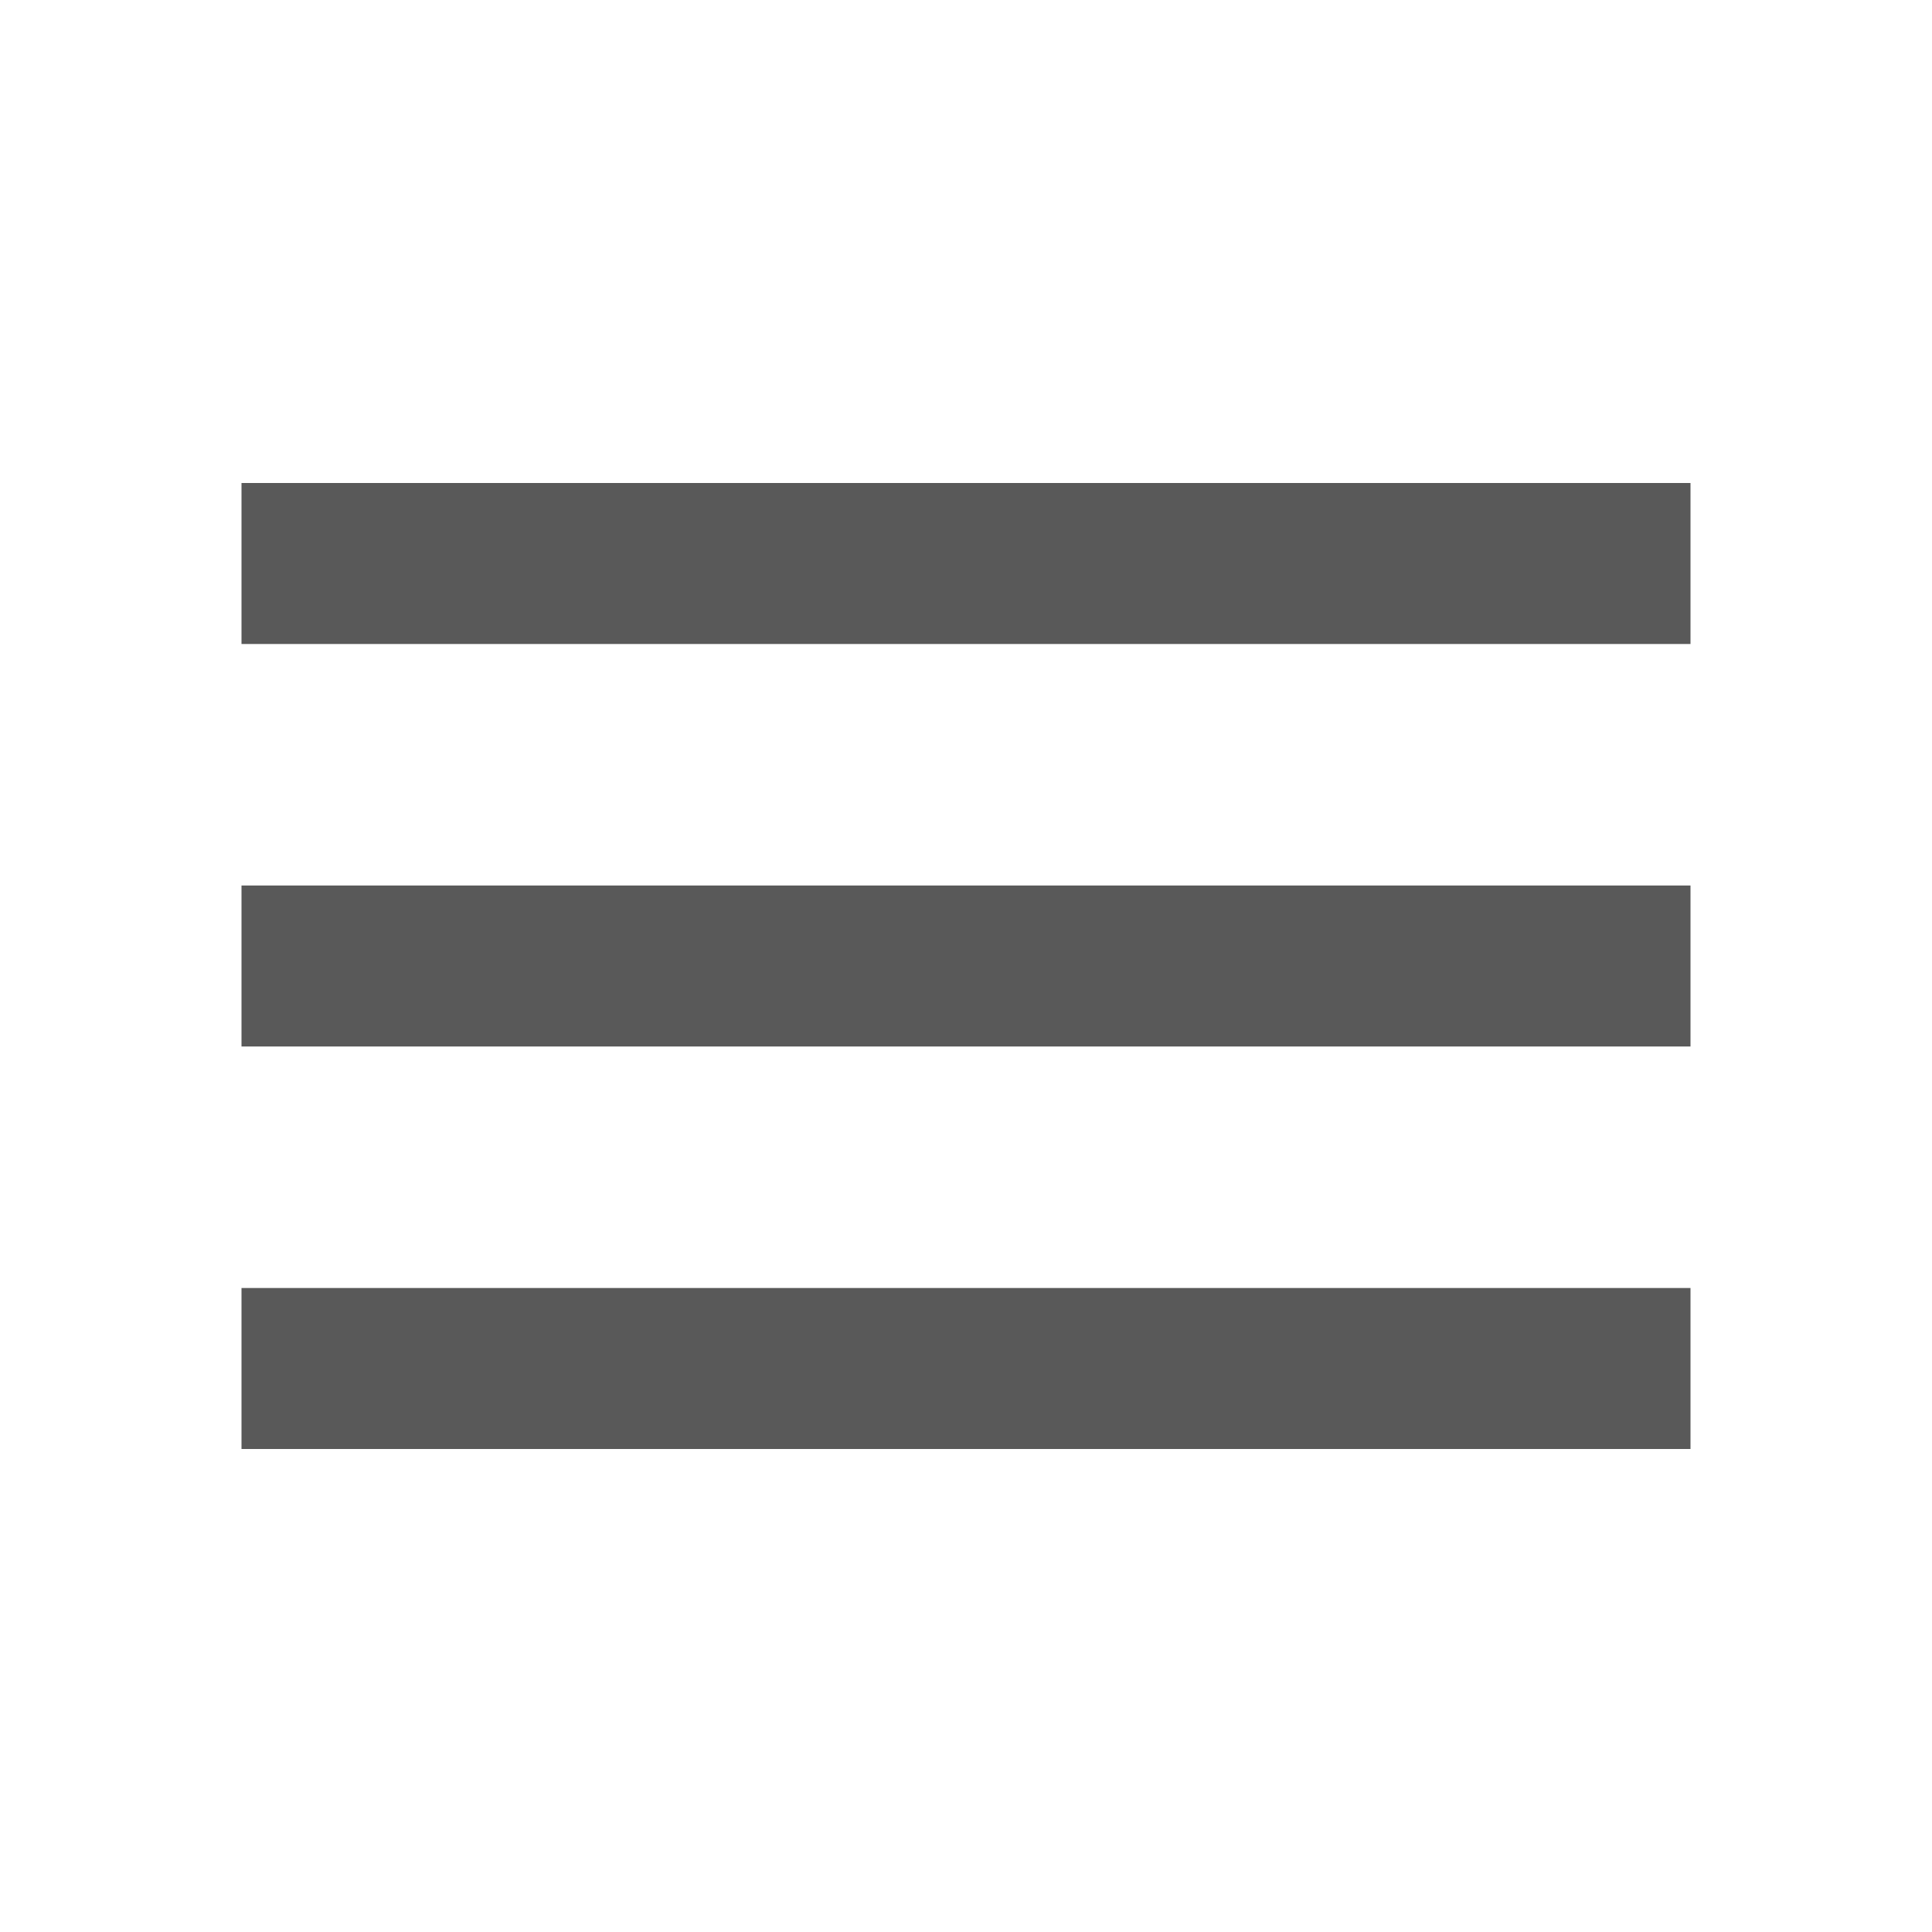
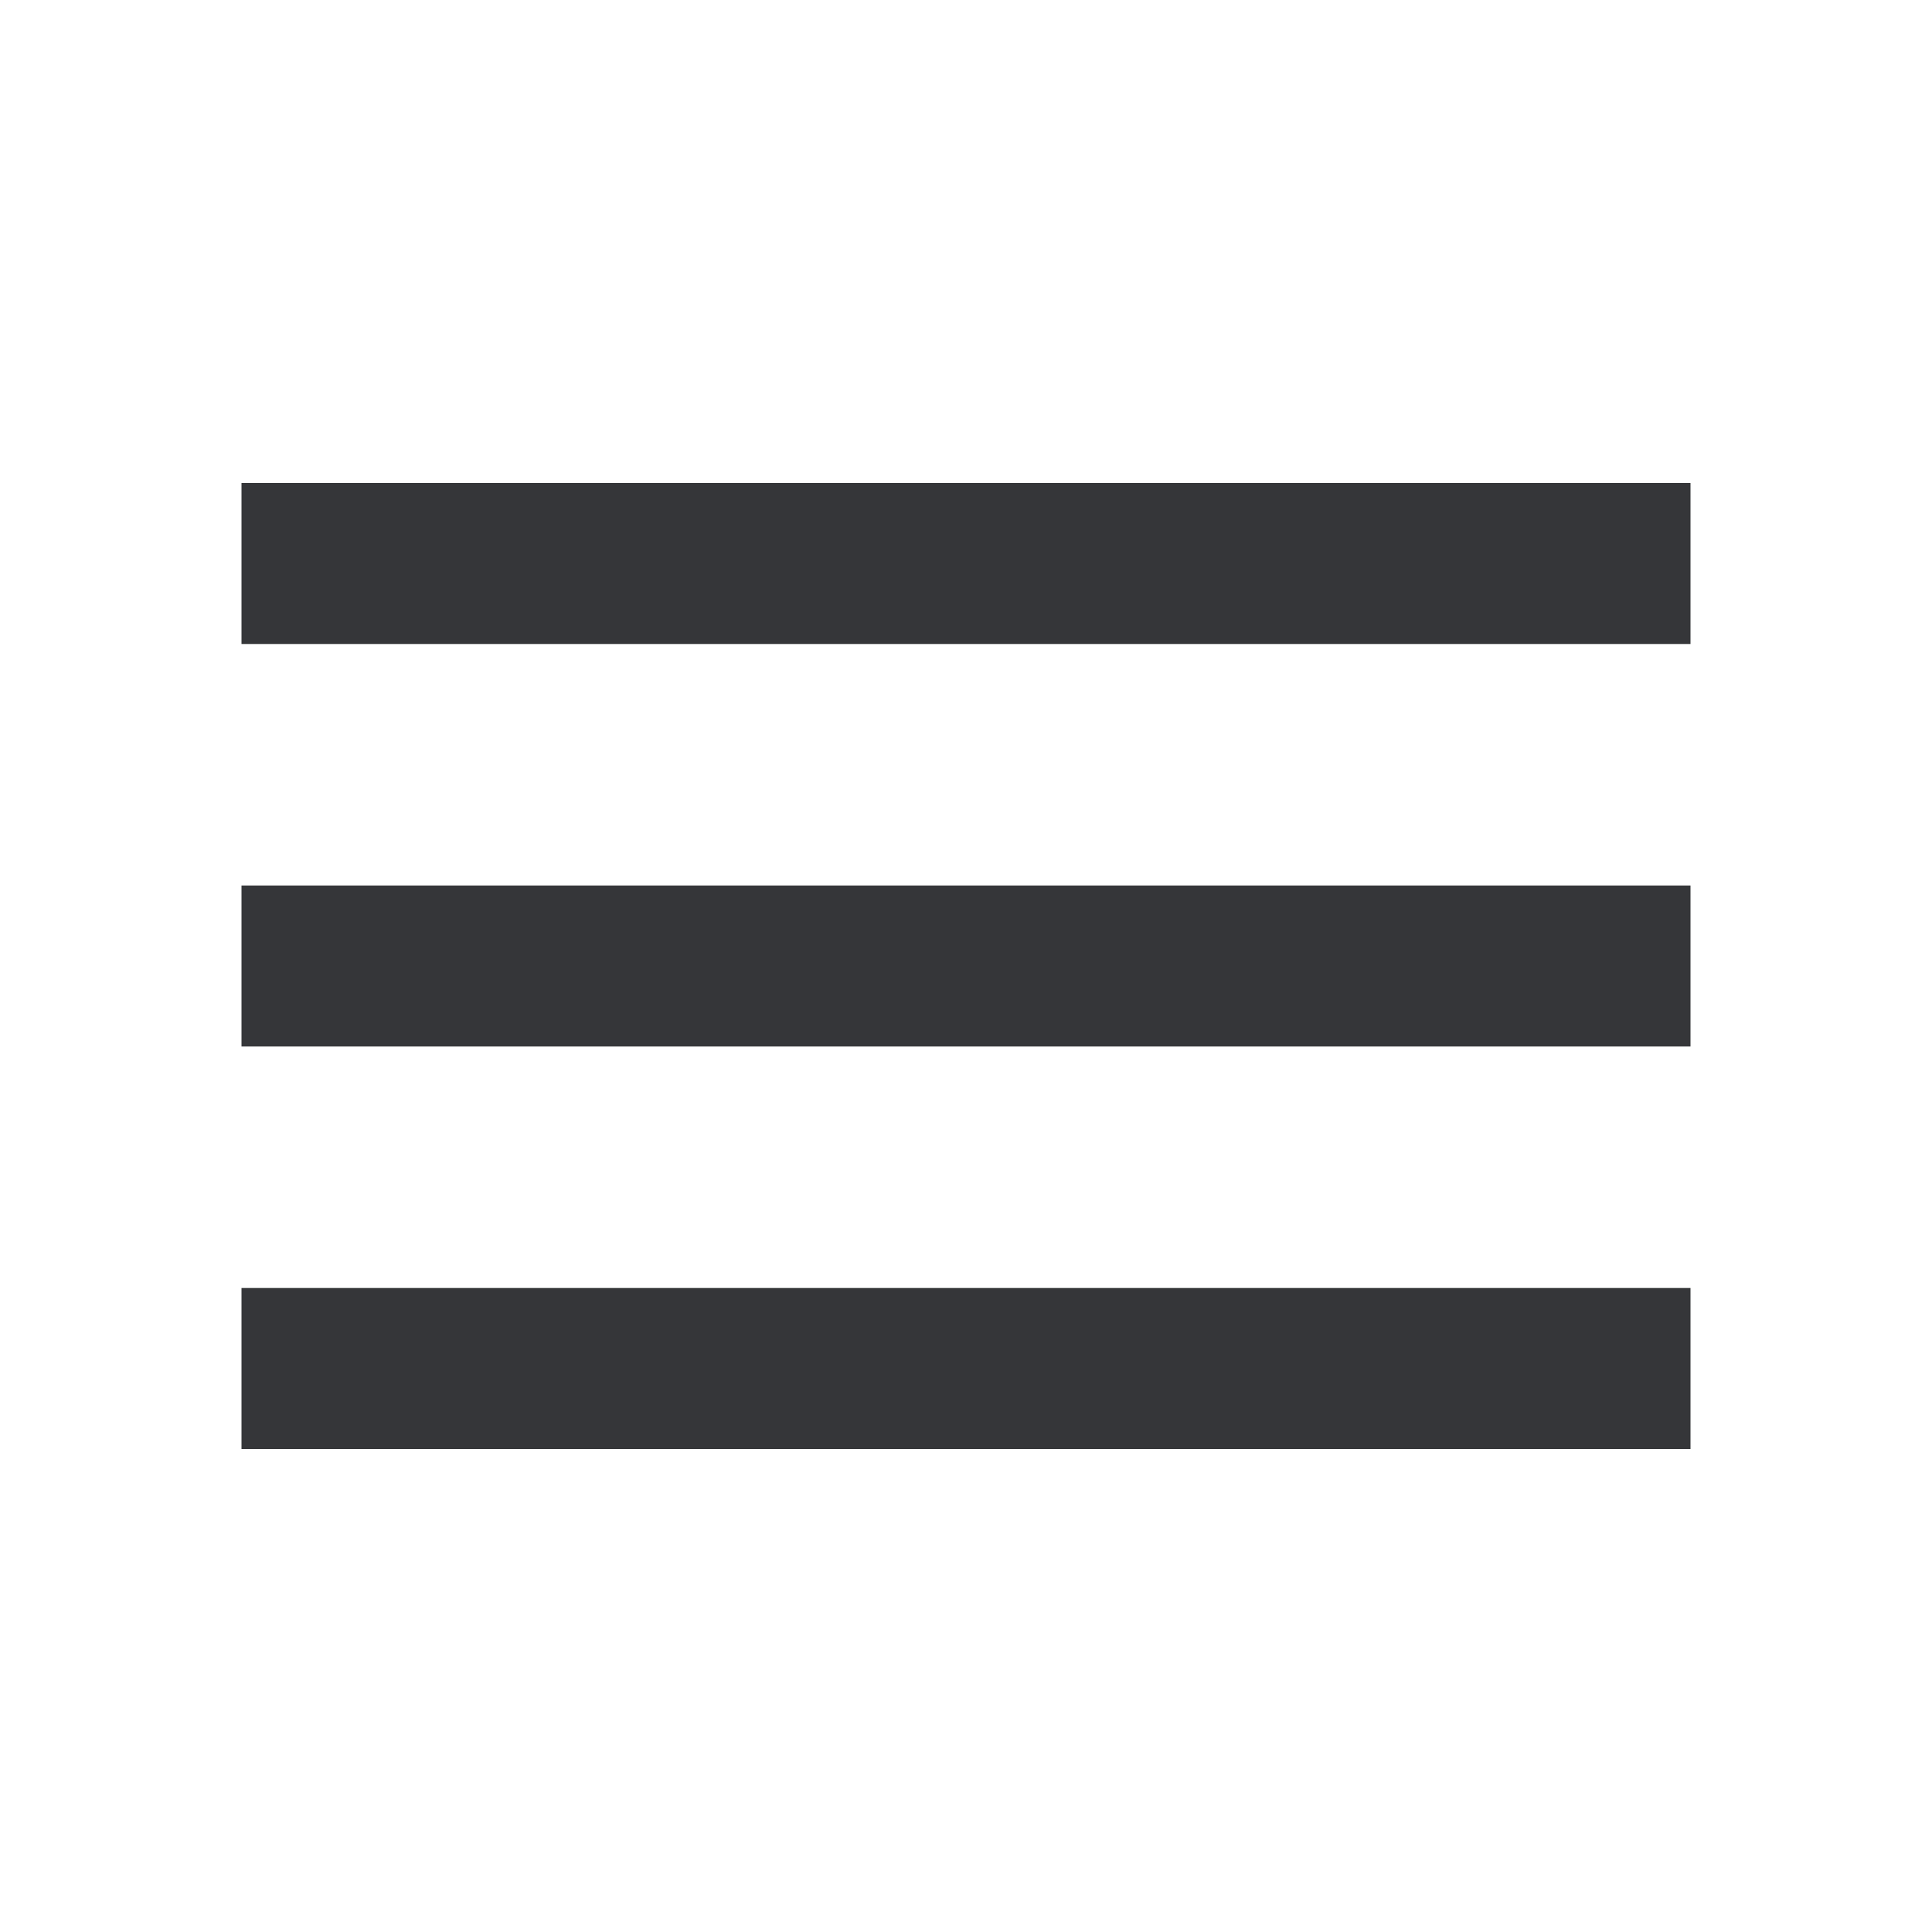
- <svg xmlns="http://www.w3.org/2000/svg" height="24px" viewBox="0 0 24 24" width="24px" fill="#595959">
-   <path d="M0 0h24v24H0z" fill="none" />
-   <path d="M3 18h18v-2H3v2zm0-5h18v-2H3v2zm0-7v2h18V6H3z" />
+ <svg xmlns="http://www.w3.org/2000/svg" width="24" height="24" viewBox="0 0 24 24" fill="none">
+   <path d="M3 18H21V16H3V18ZM3 13H21V11H3V13ZM3 6V8H21V6H3Z" fill="#202124" fill-opacity="0.9" />
</svg>
